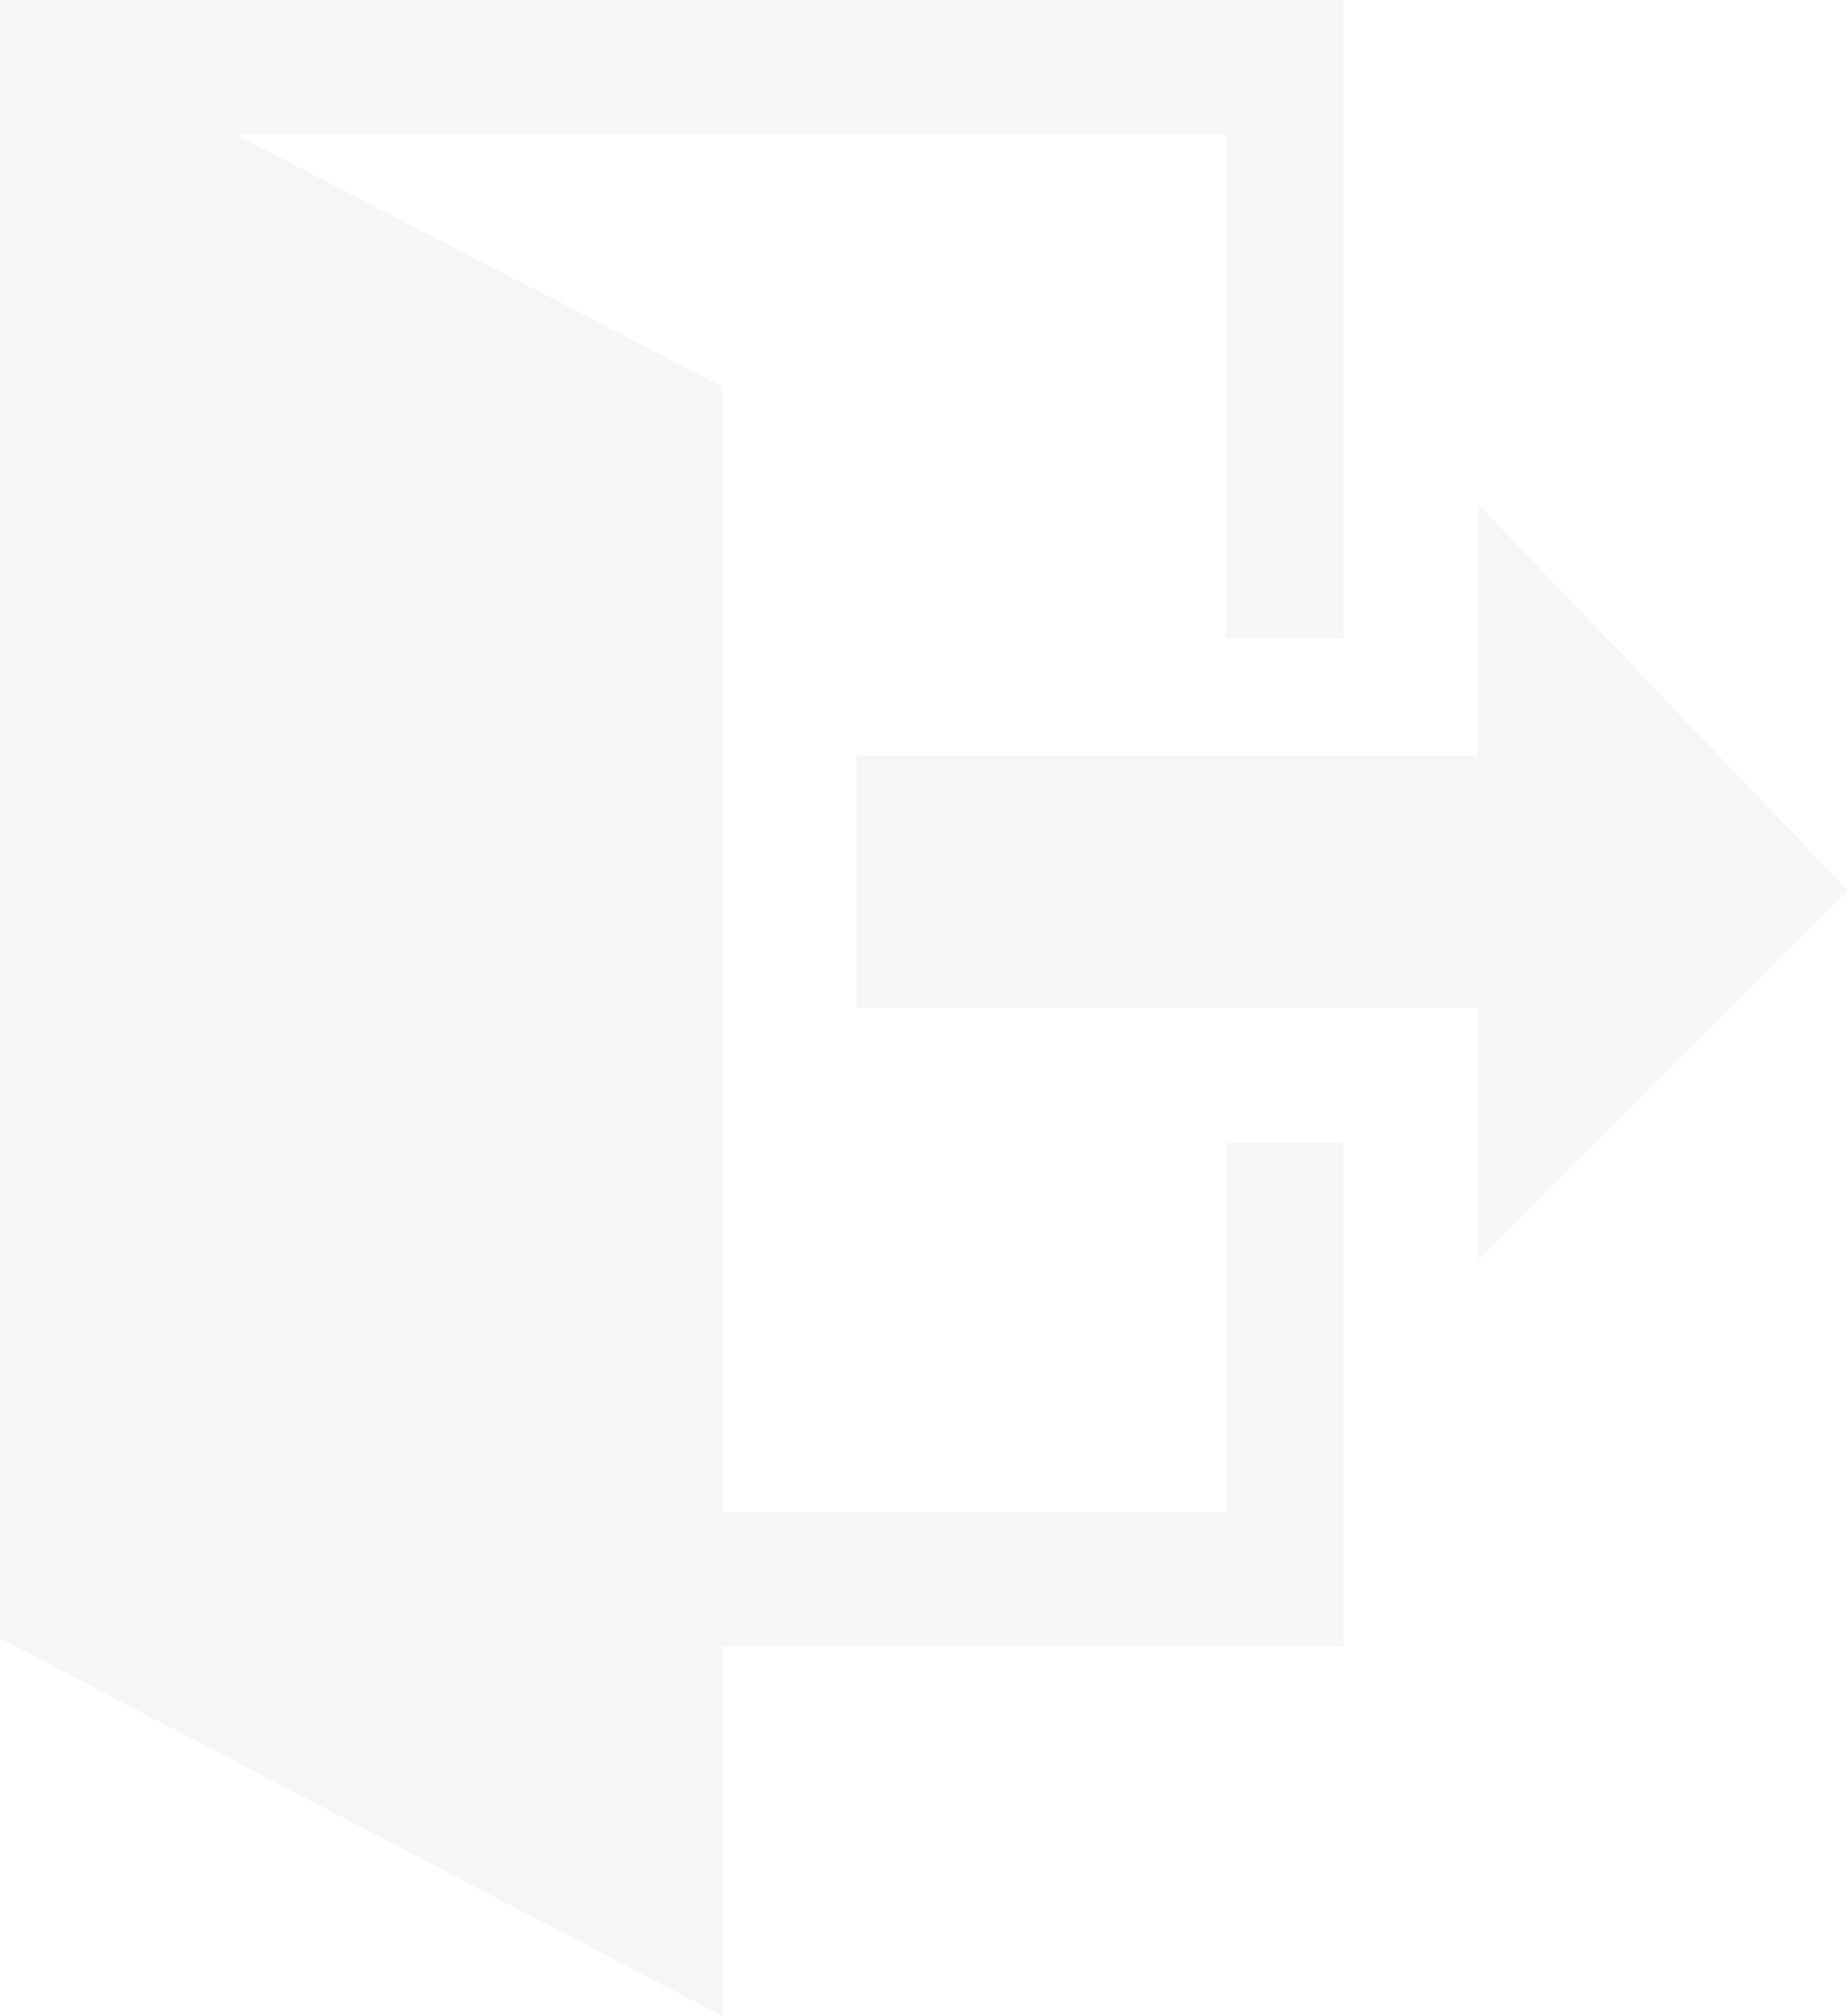
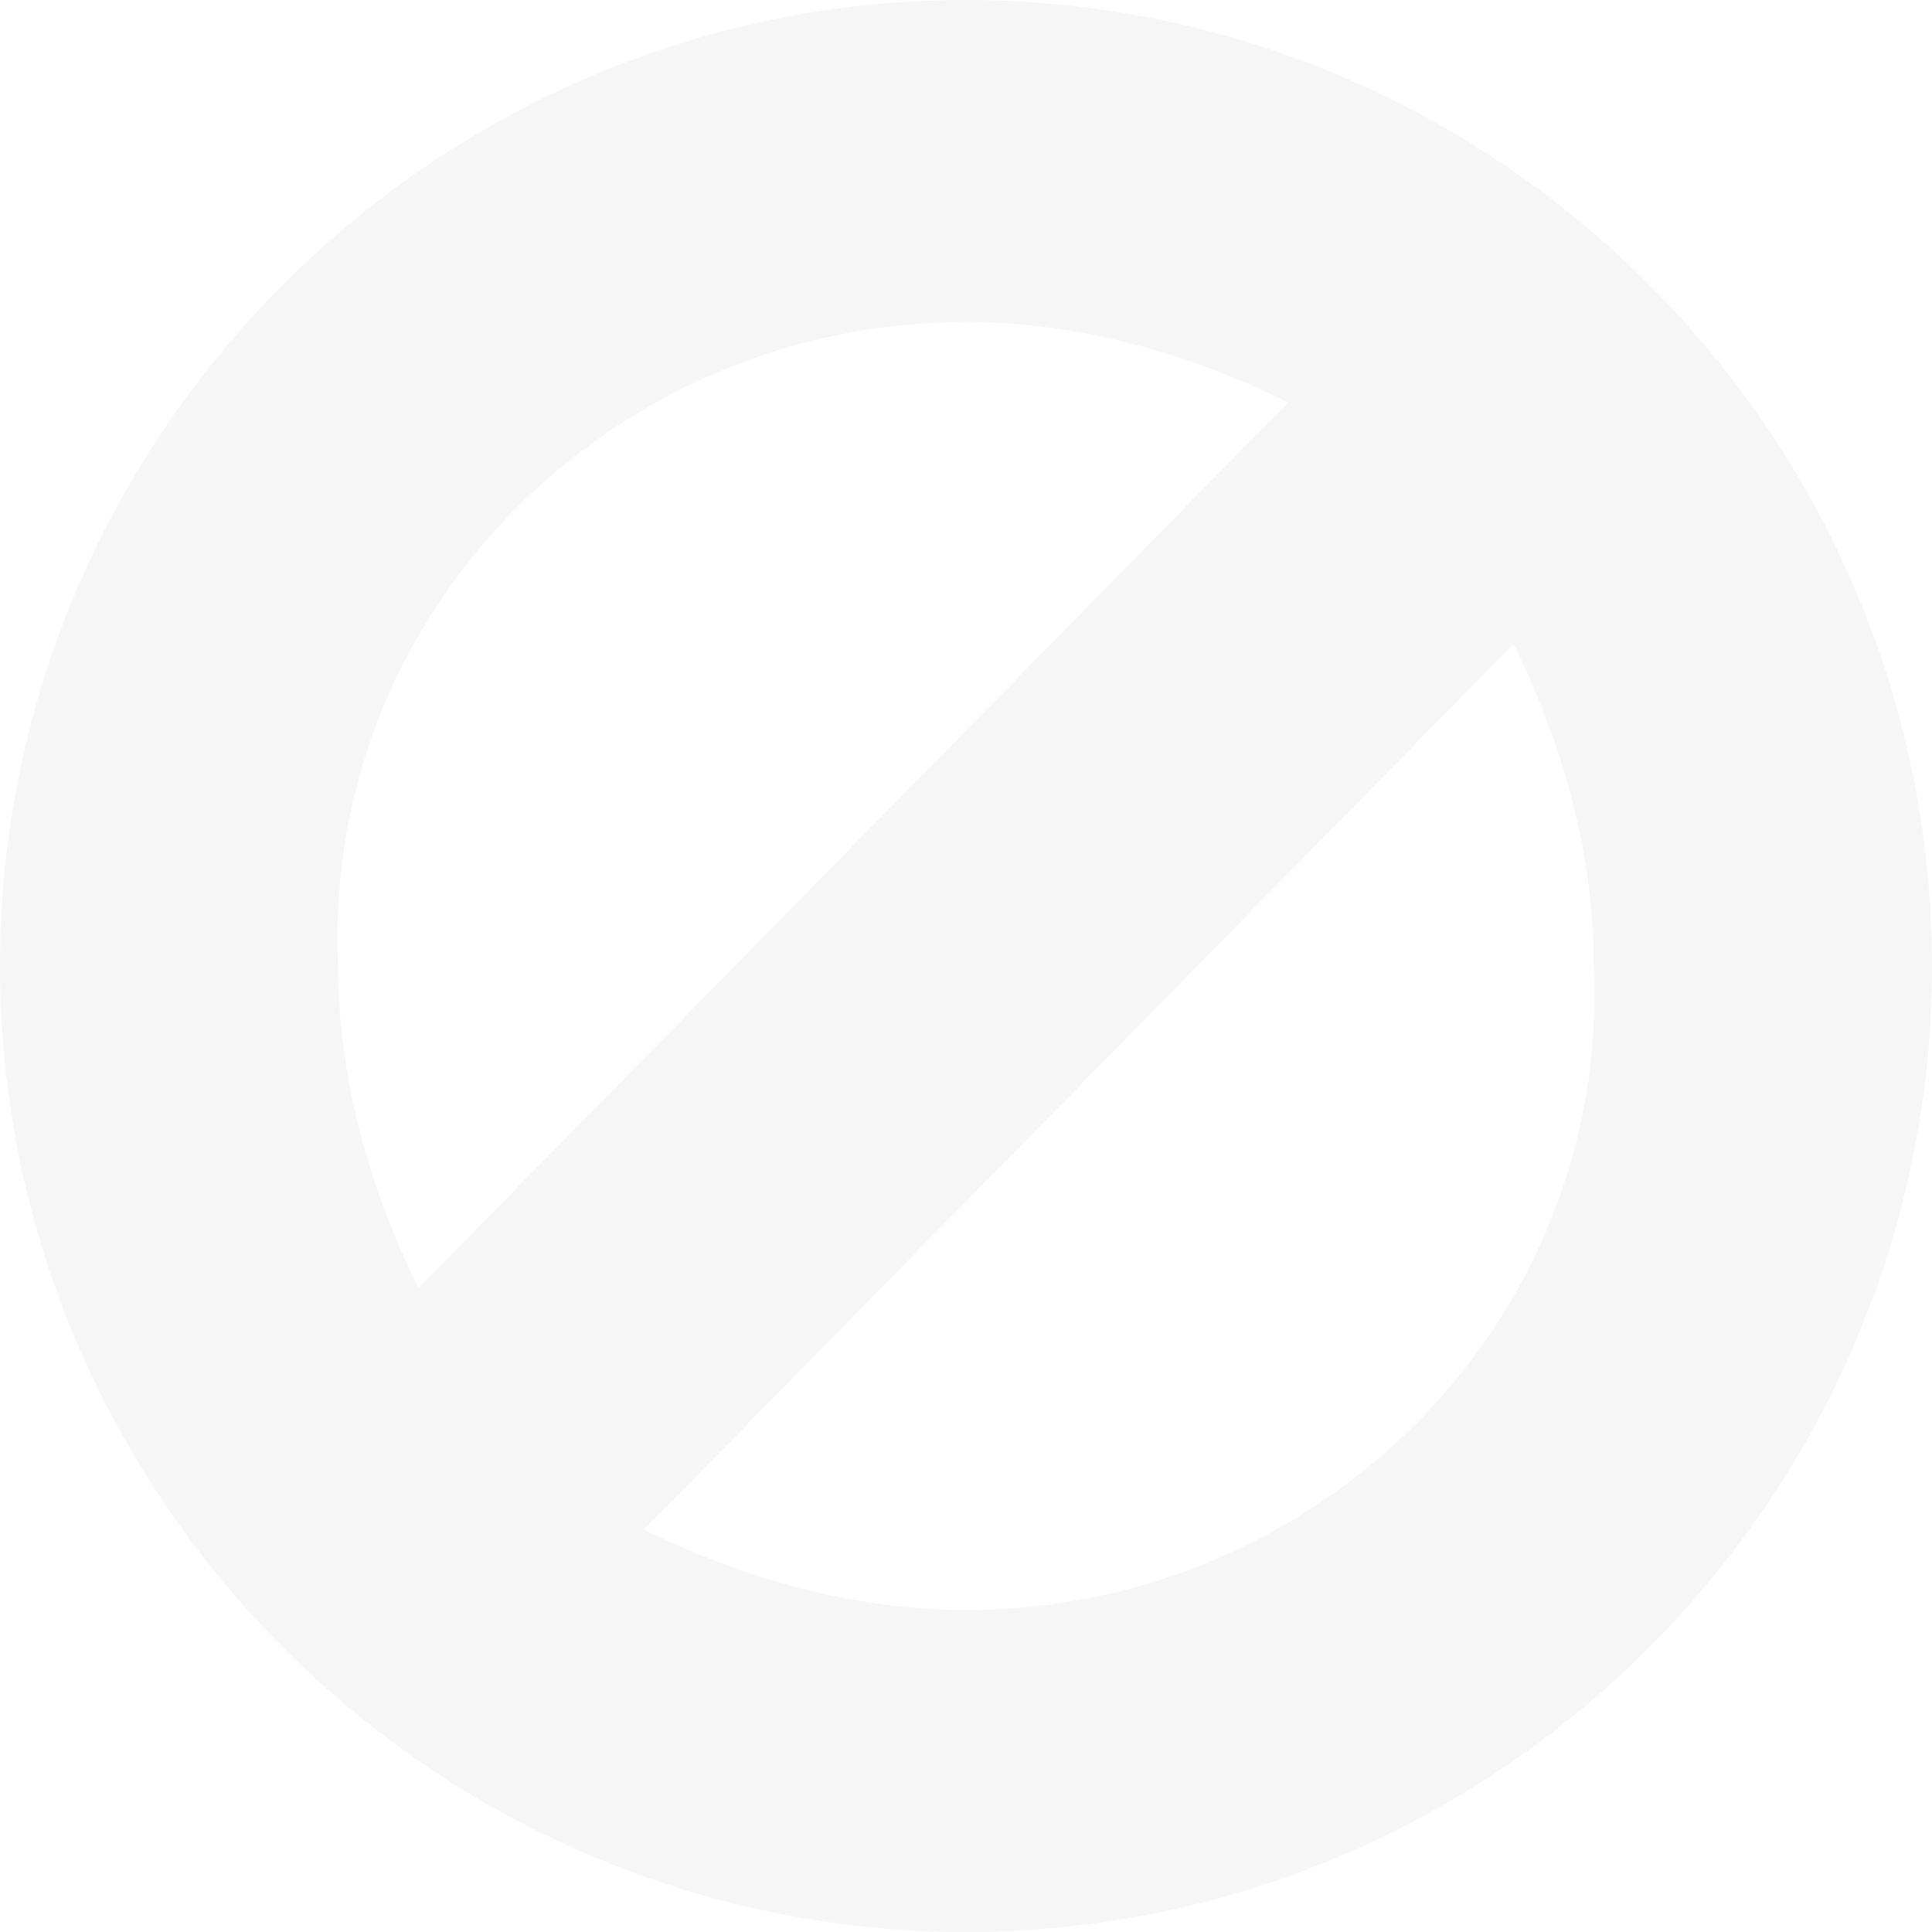
- <svg xmlns="http://www.w3.org/2000/svg" version="1.1" id="Capa_1" x="0px" y="0px" width="11px" height="12px" viewBox="16.7 0 11 12" enable-background="new 16.7 0 11 12" xml:space="preserve">
-   <g>
-     <path fill="#F6F6F6" d="M25.5,7.5V6h-3.7V4.5h3.7V3l2.2,2.3L25.5,7.5z M24.7,6.8v3h-3.7V12l-4.4-2.3V0h8.1v3.8H24v-3h-5.9l2.9,1.5   V9H24V6.8H24.7z" />
-   </g>
+ <svg xmlns="http://www.w3.org/2000/svg" version="1.1" id="Capa_1" x="0px" y="0px" width="12px" height="12px" viewBox="88.5 0 12 12" enable-background="new 88.5 0 12 12" xml:space="preserve">
+   <path fill="#F6F6F6" d="M94.5,0c-3.3,0-6,2.7-6,6s2.7,6,6,6c3.3,0,6-2.7,6-6S97.8,0,94.5,0z M94.5,2c0.7,0,1.4,0.2,2,0.5L91.1,8  c-0.3-0.6-0.5-1.3-0.5-2C90.5,3.8,92.3,2,94.5,2z M94.5,10c-0.7,0-1.4-0.2-2-0.5L97.9,4c0.3,0.6,0.5,1.3,0.5,2  C98.5,8.2,96.7,10,94.5,10z" />
</svg>
